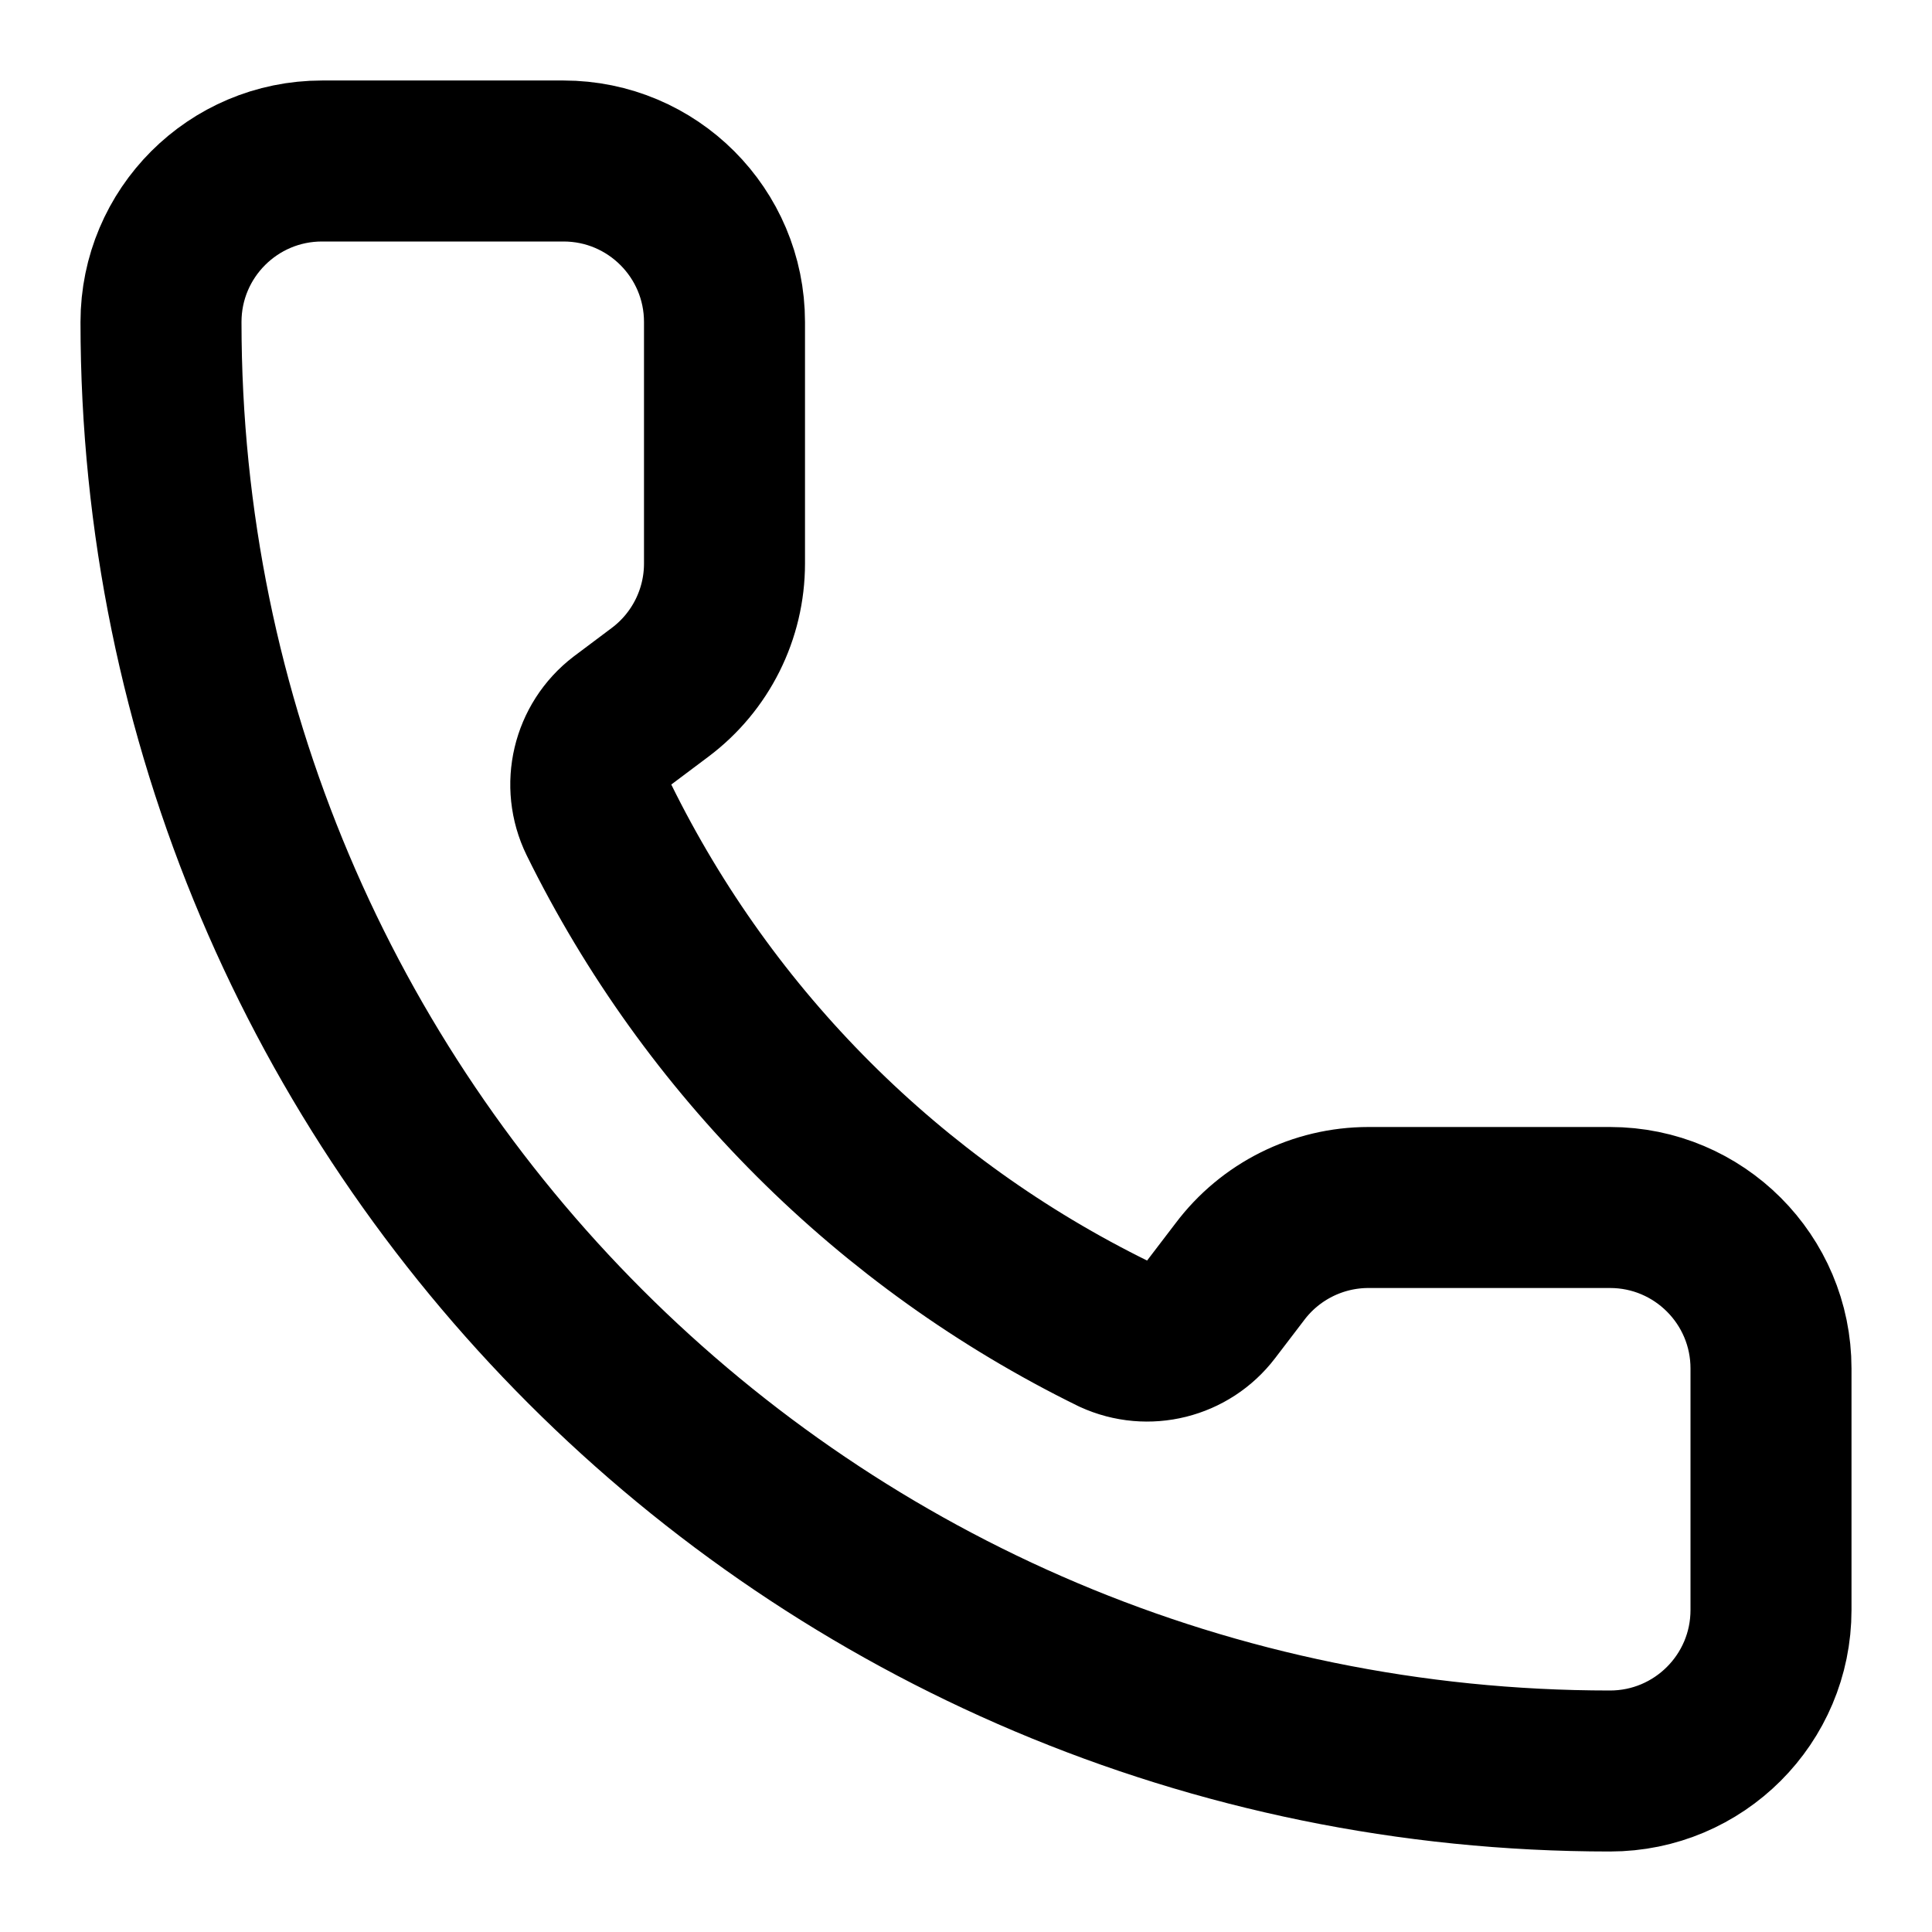
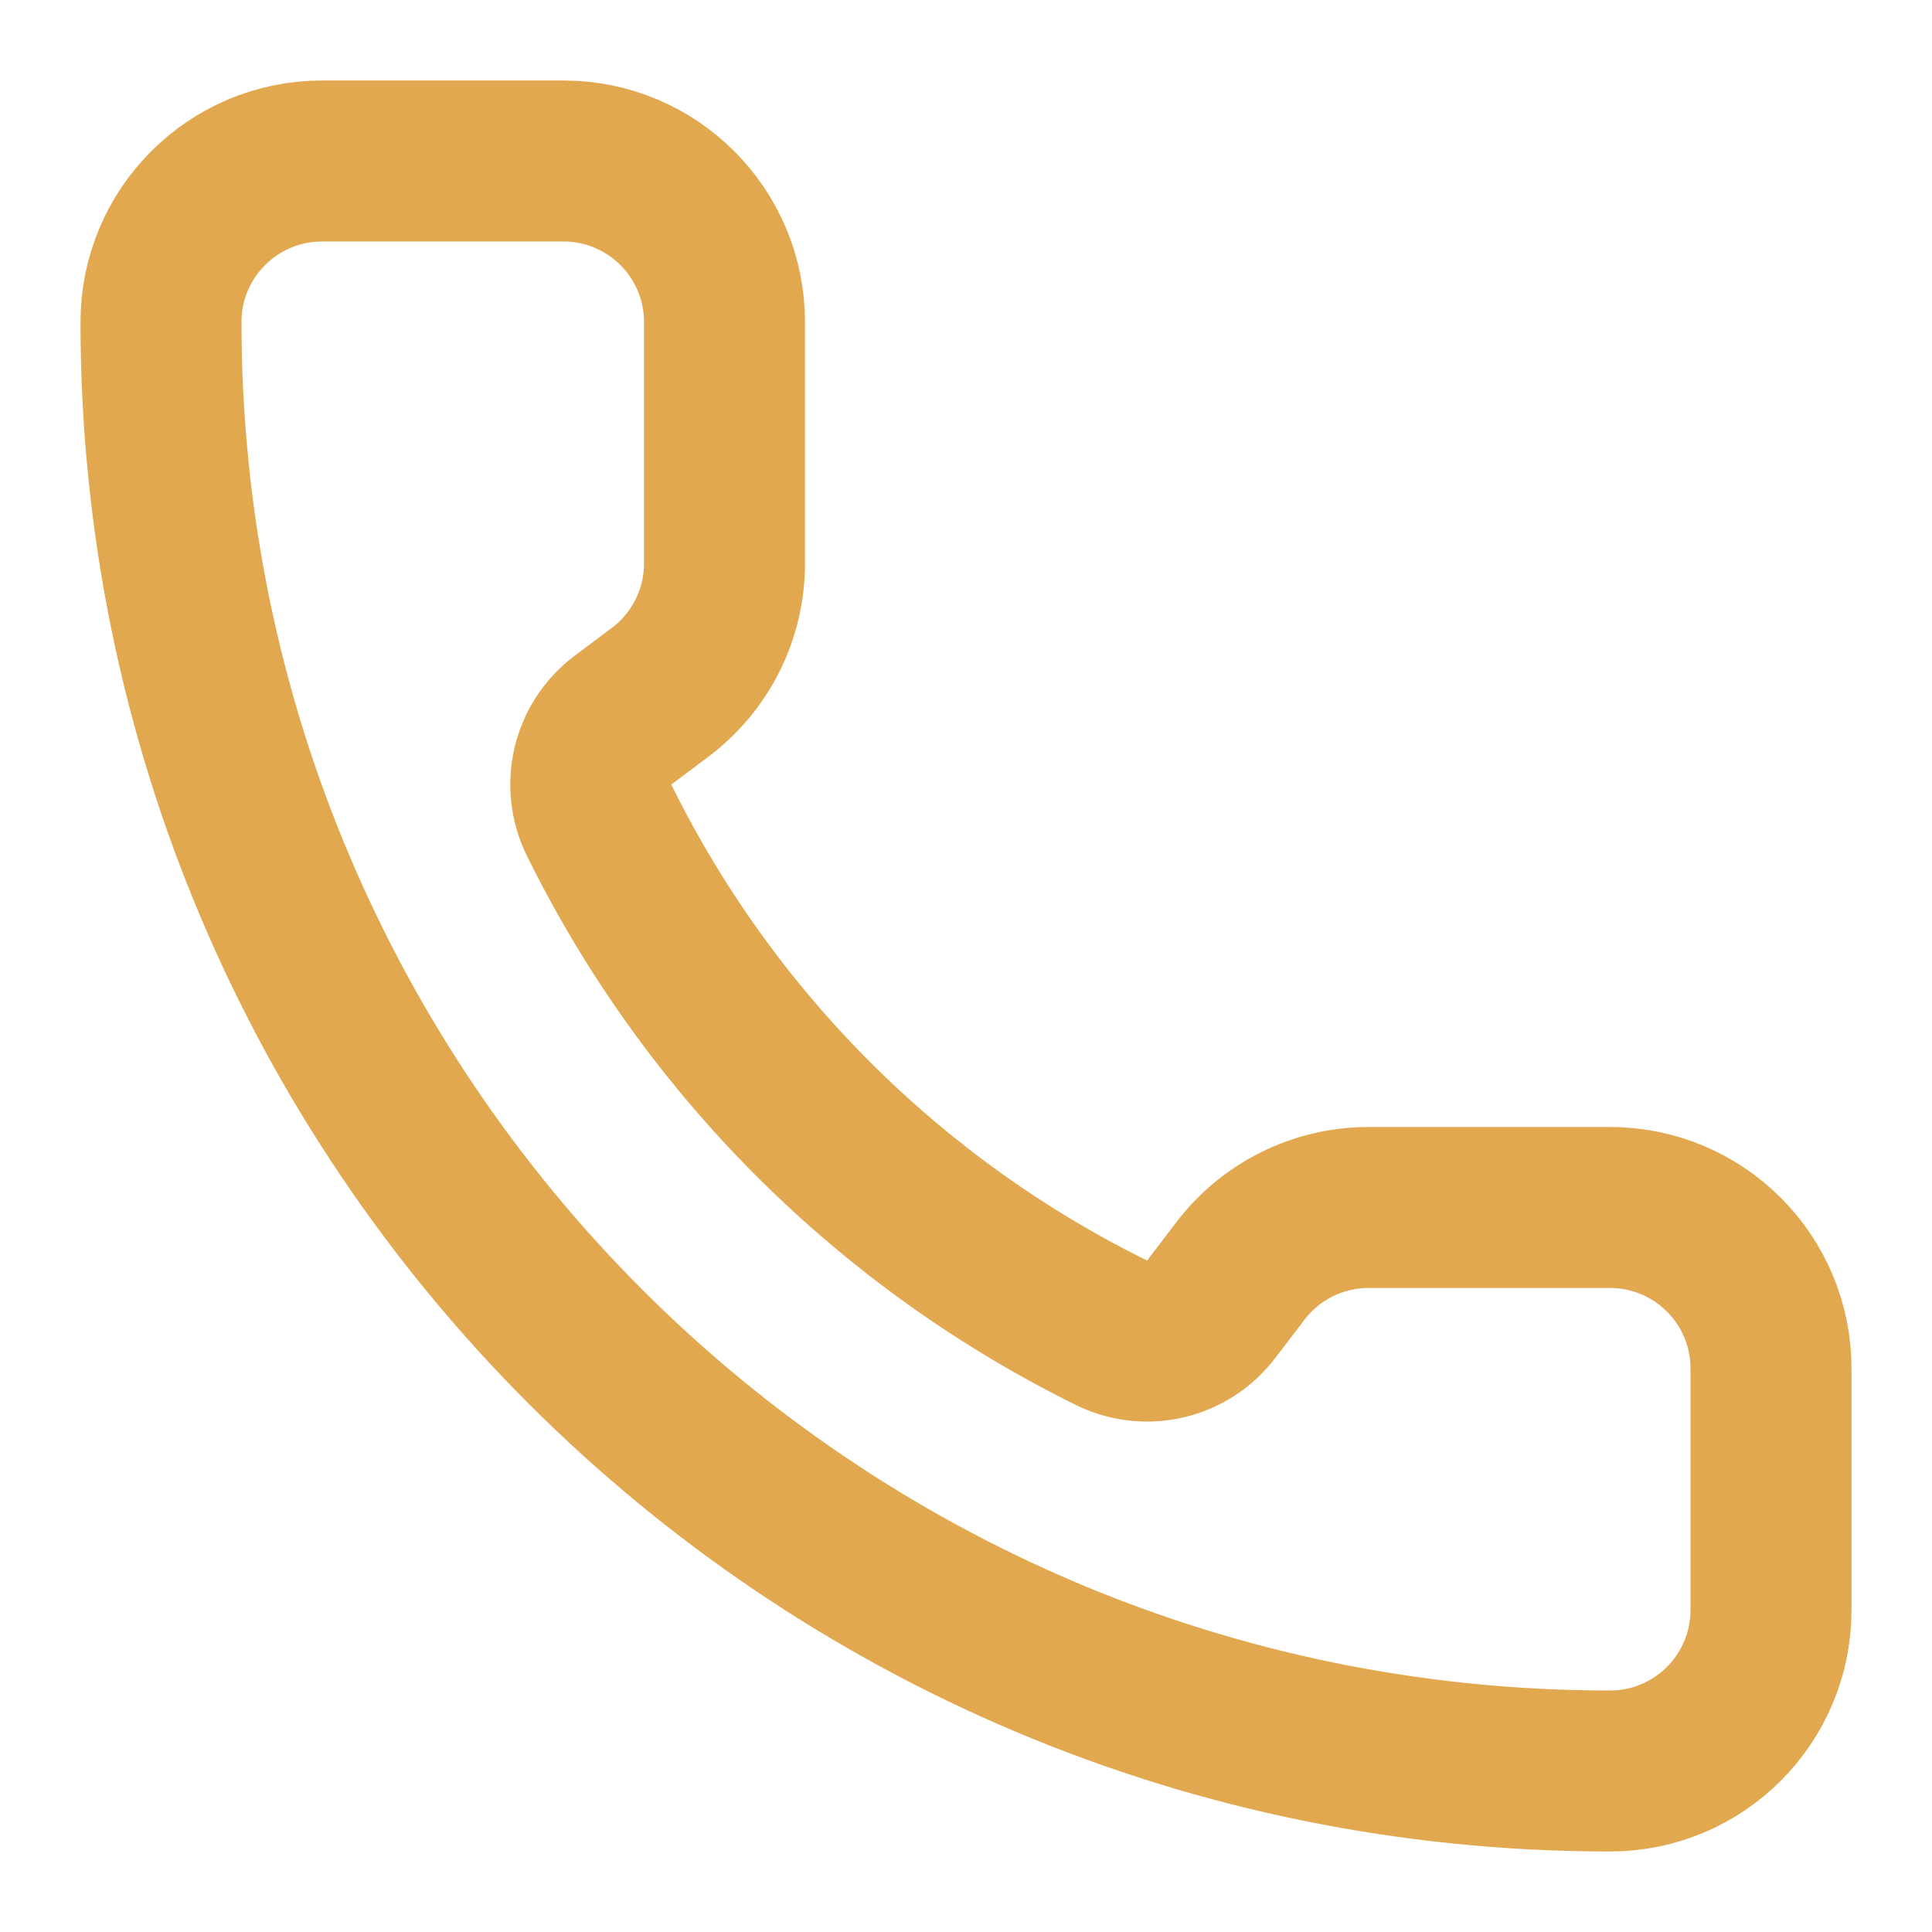
- <svg xmlns="http://www.w3.org/2000/svg" width="24" height="24" viewBox="0 0 24 24" fill="none" stroke="currentColor" stroke-width="2" stroke-linecap="round" stroke-linejoin="round">
+ <svg xmlns="http://www.w3.org/2000/svg" width="24" height="24" viewBox="0 0 24 24" fill="none" stroke="#E1A850" stroke-width="2" stroke-linecap="round" stroke-linejoin="round">
  <path d="M13.832 16.568a1 1 0 0 0 1.213-.303l.355-.465A2 2 0 0 1 17 15h3a2 2 0 0 1 2 2v3a2 2 0 0 1-2 2A18 18 0 0 1 2 4a2 2 0 0 1 2-2h3a2 2 0 0 1 2 2v3a2 2 0 0 1-.8 1.6l-.468.351a1 1 0 0 0-.292 1.233 14 14 0 0 0 6.392 6.384" />
</svg>
